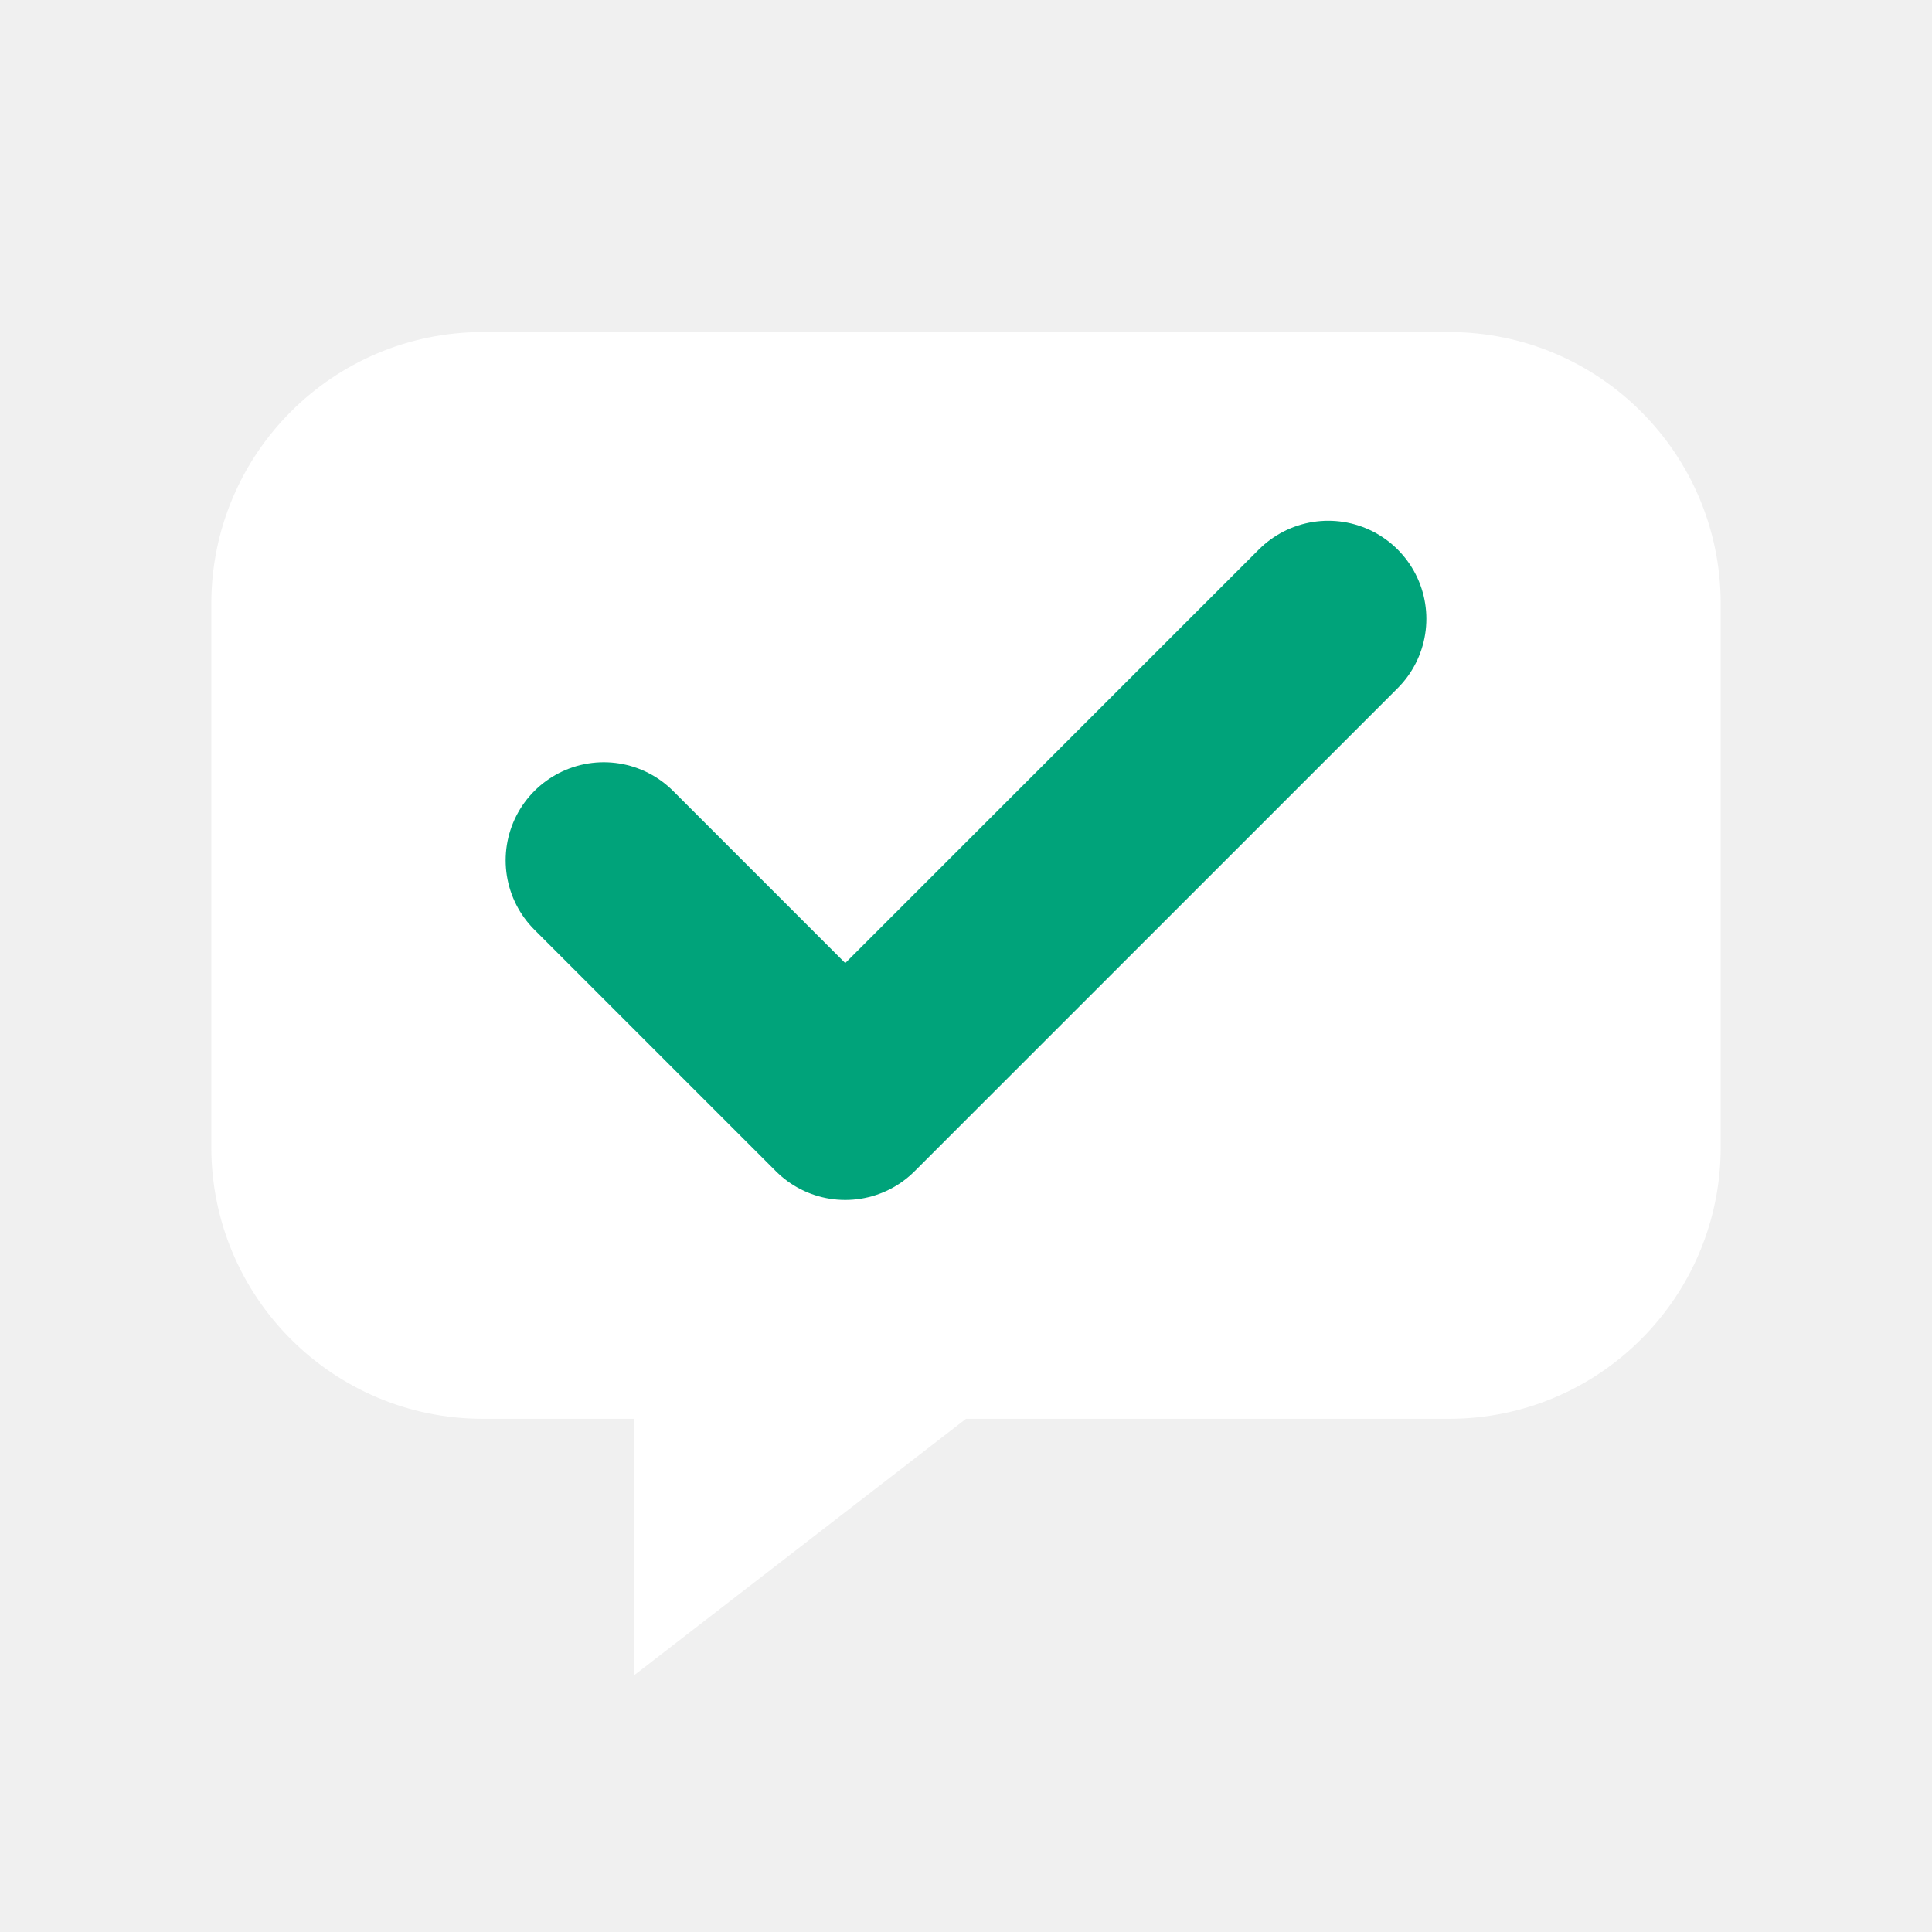
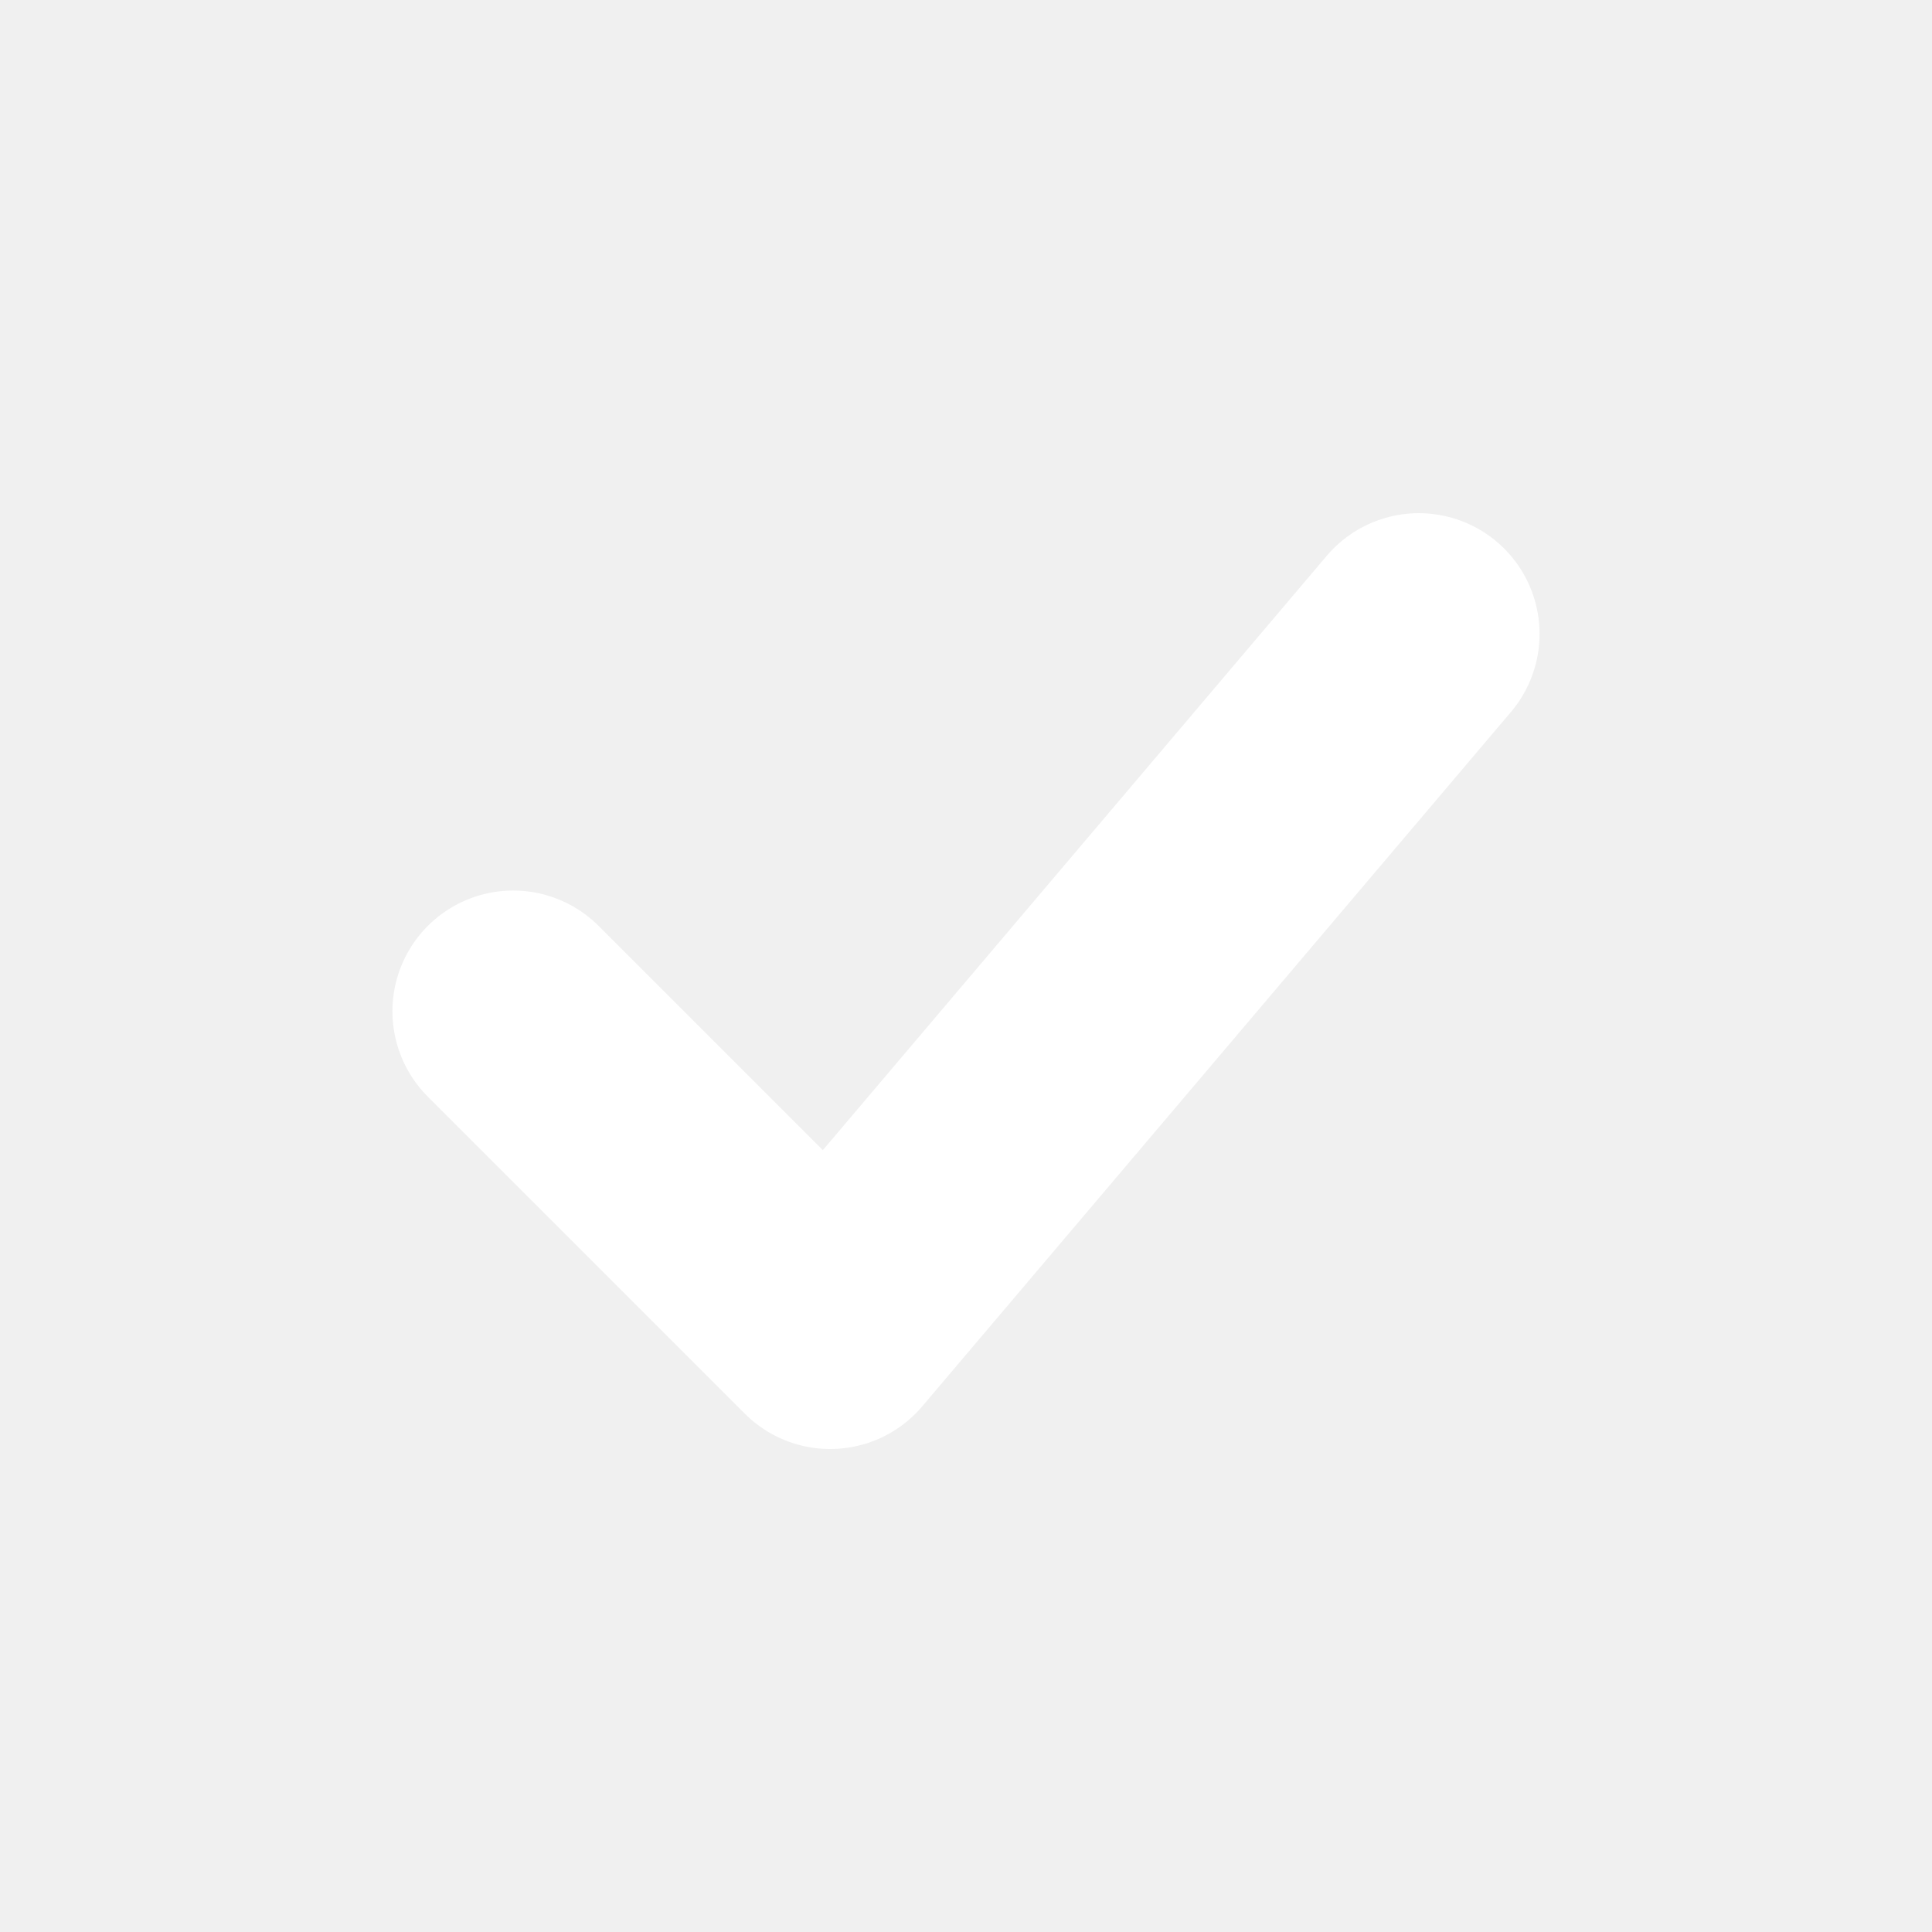
<svg xmlns="http://www.w3.org/2000/svg" viewBox="0 0 64 64" width="512" height="512" role="img" aria-label="マカセル">
-   <path d="M16 11 H48 A9 9 0 0 1 57 20 V38 A9 9 0 0 1 48 47 H32 L21 55.5 V47 H16 A9 9 0 0 1 7 38 V20 A9 9 0 0 1 16 11 Z" fill="#ffffff" />
-   <path d="M20 28.5 L28 36.5 L44 20.5" fill="none" stroke="#00a37a" stroke-width="6.5" stroke-linecap="round" stroke-linejoin="round" />
+   <path d="M17 33.5 L27.5 44 L47 21" fill="none" stroke="#ffffff" stroke-width="8" stroke-linecap="round" stroke-linejoin="round" />
</svg>
